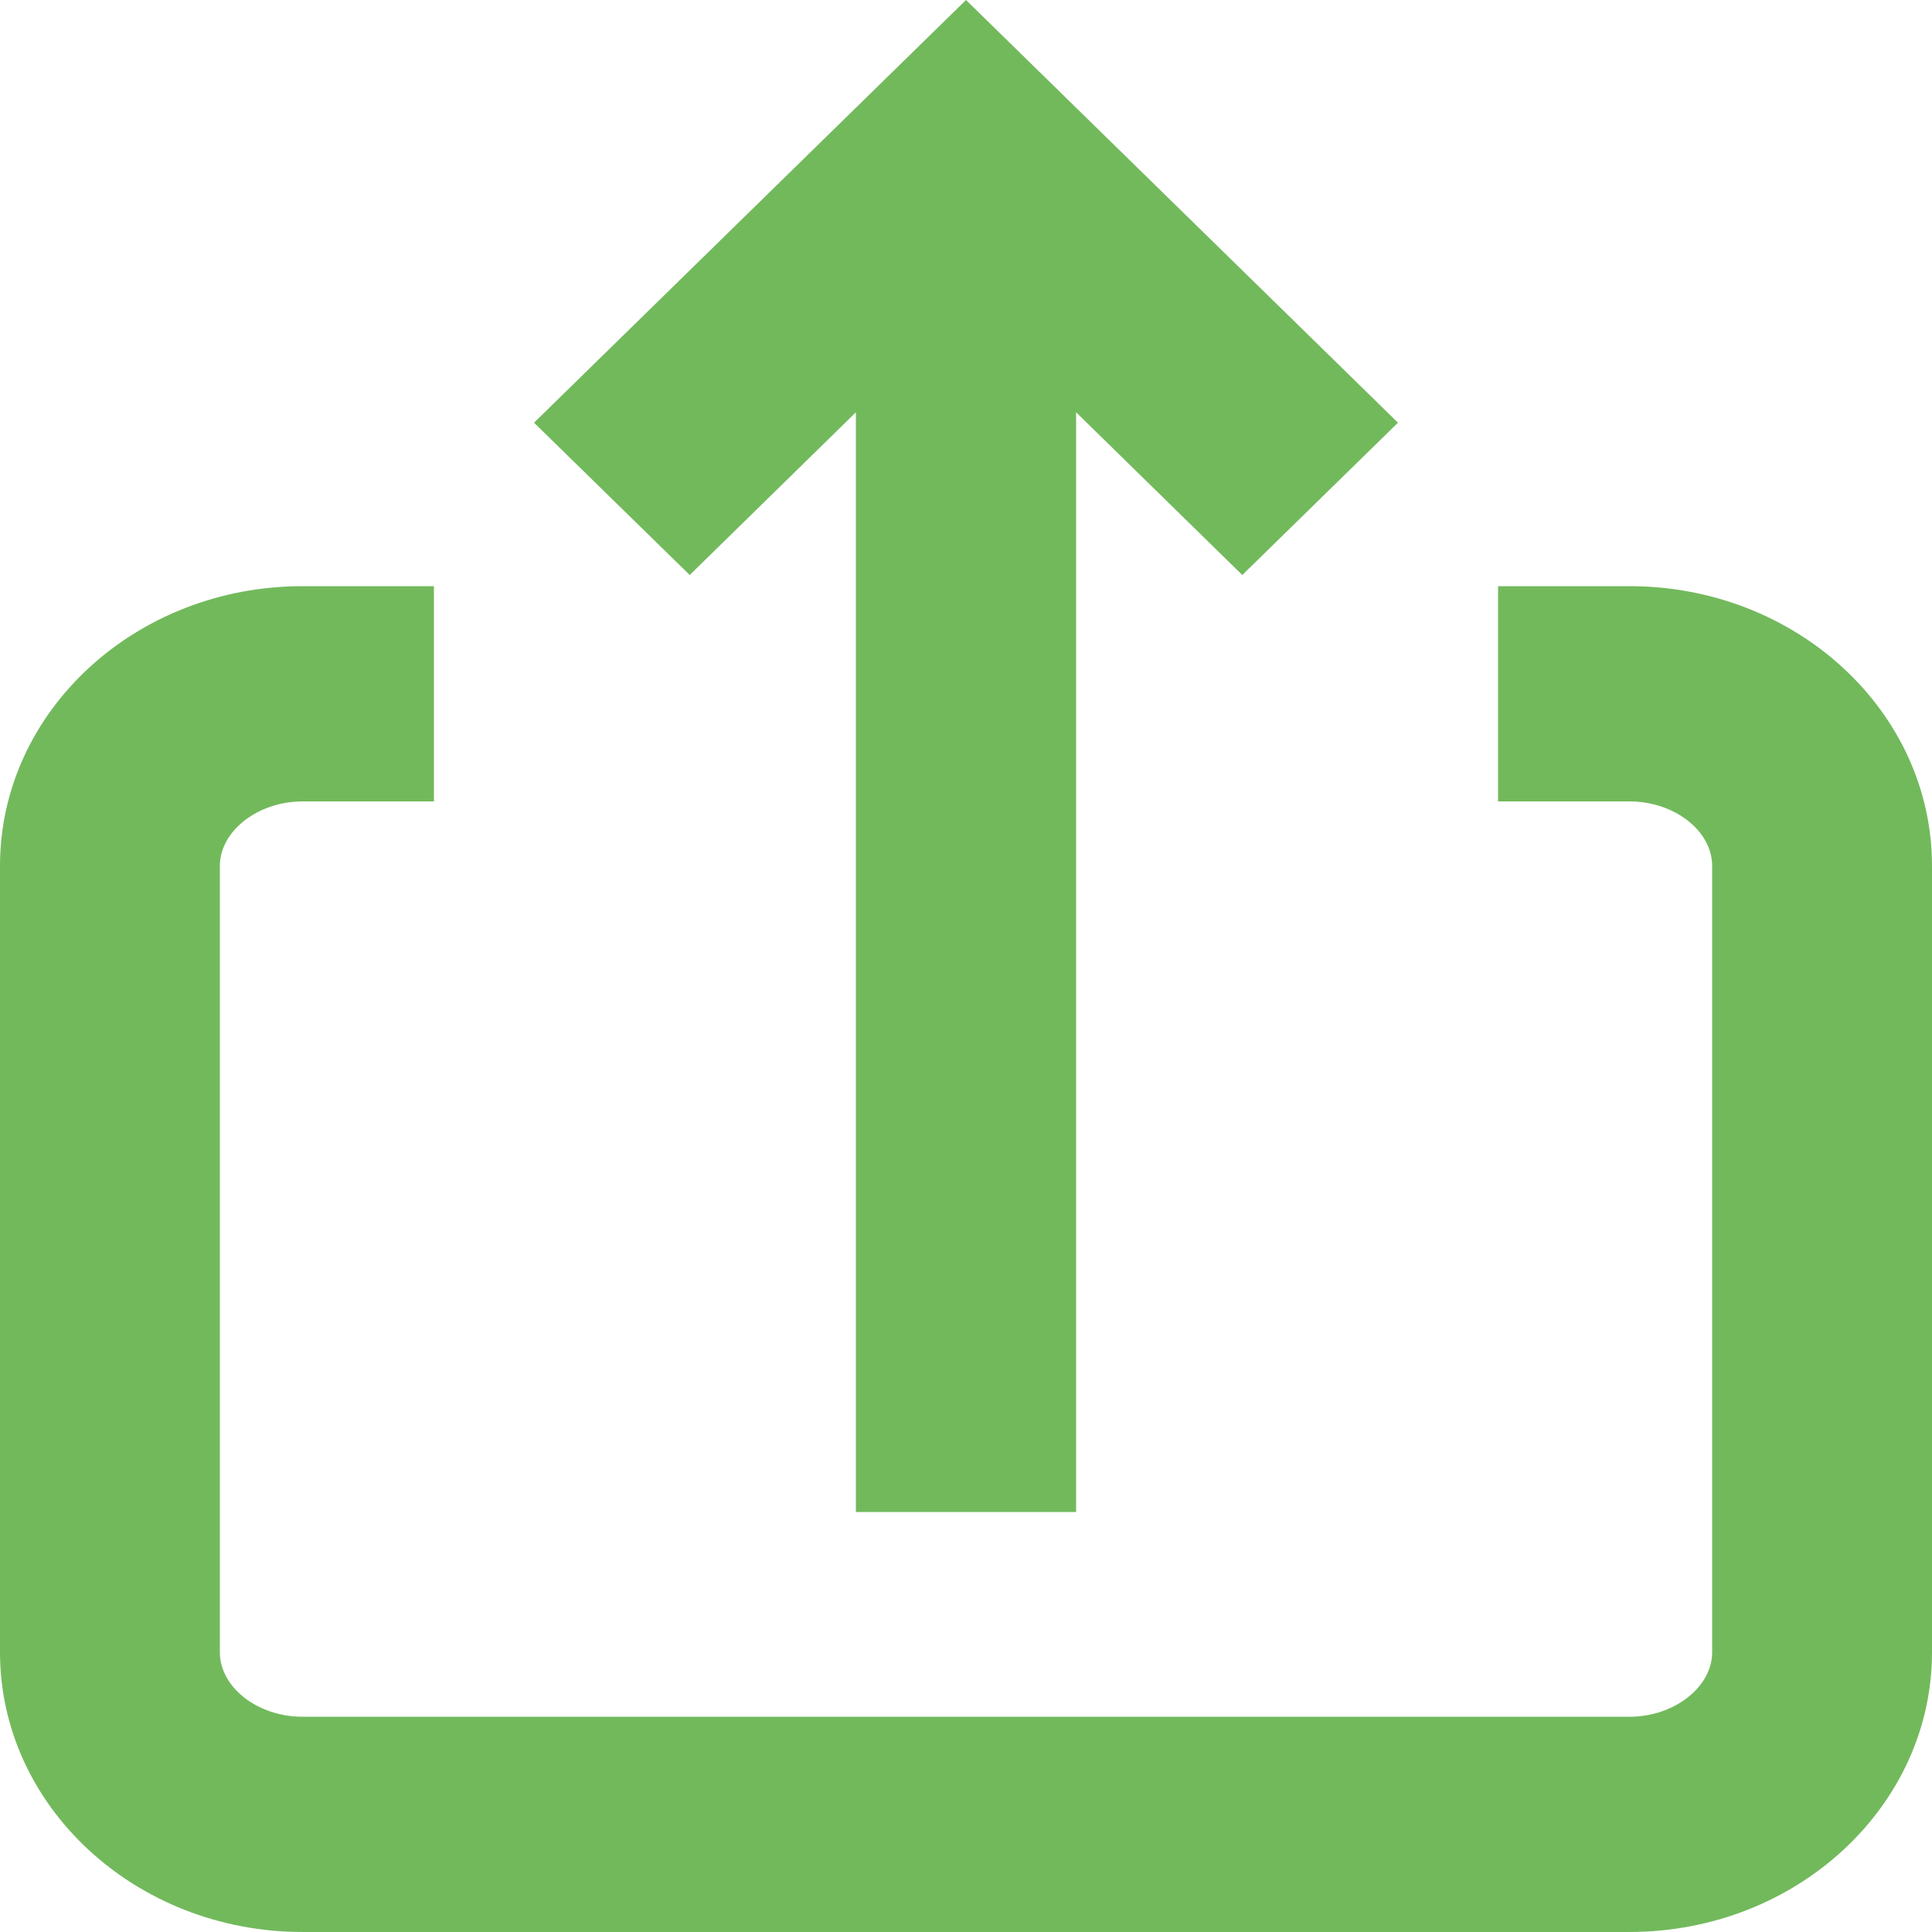
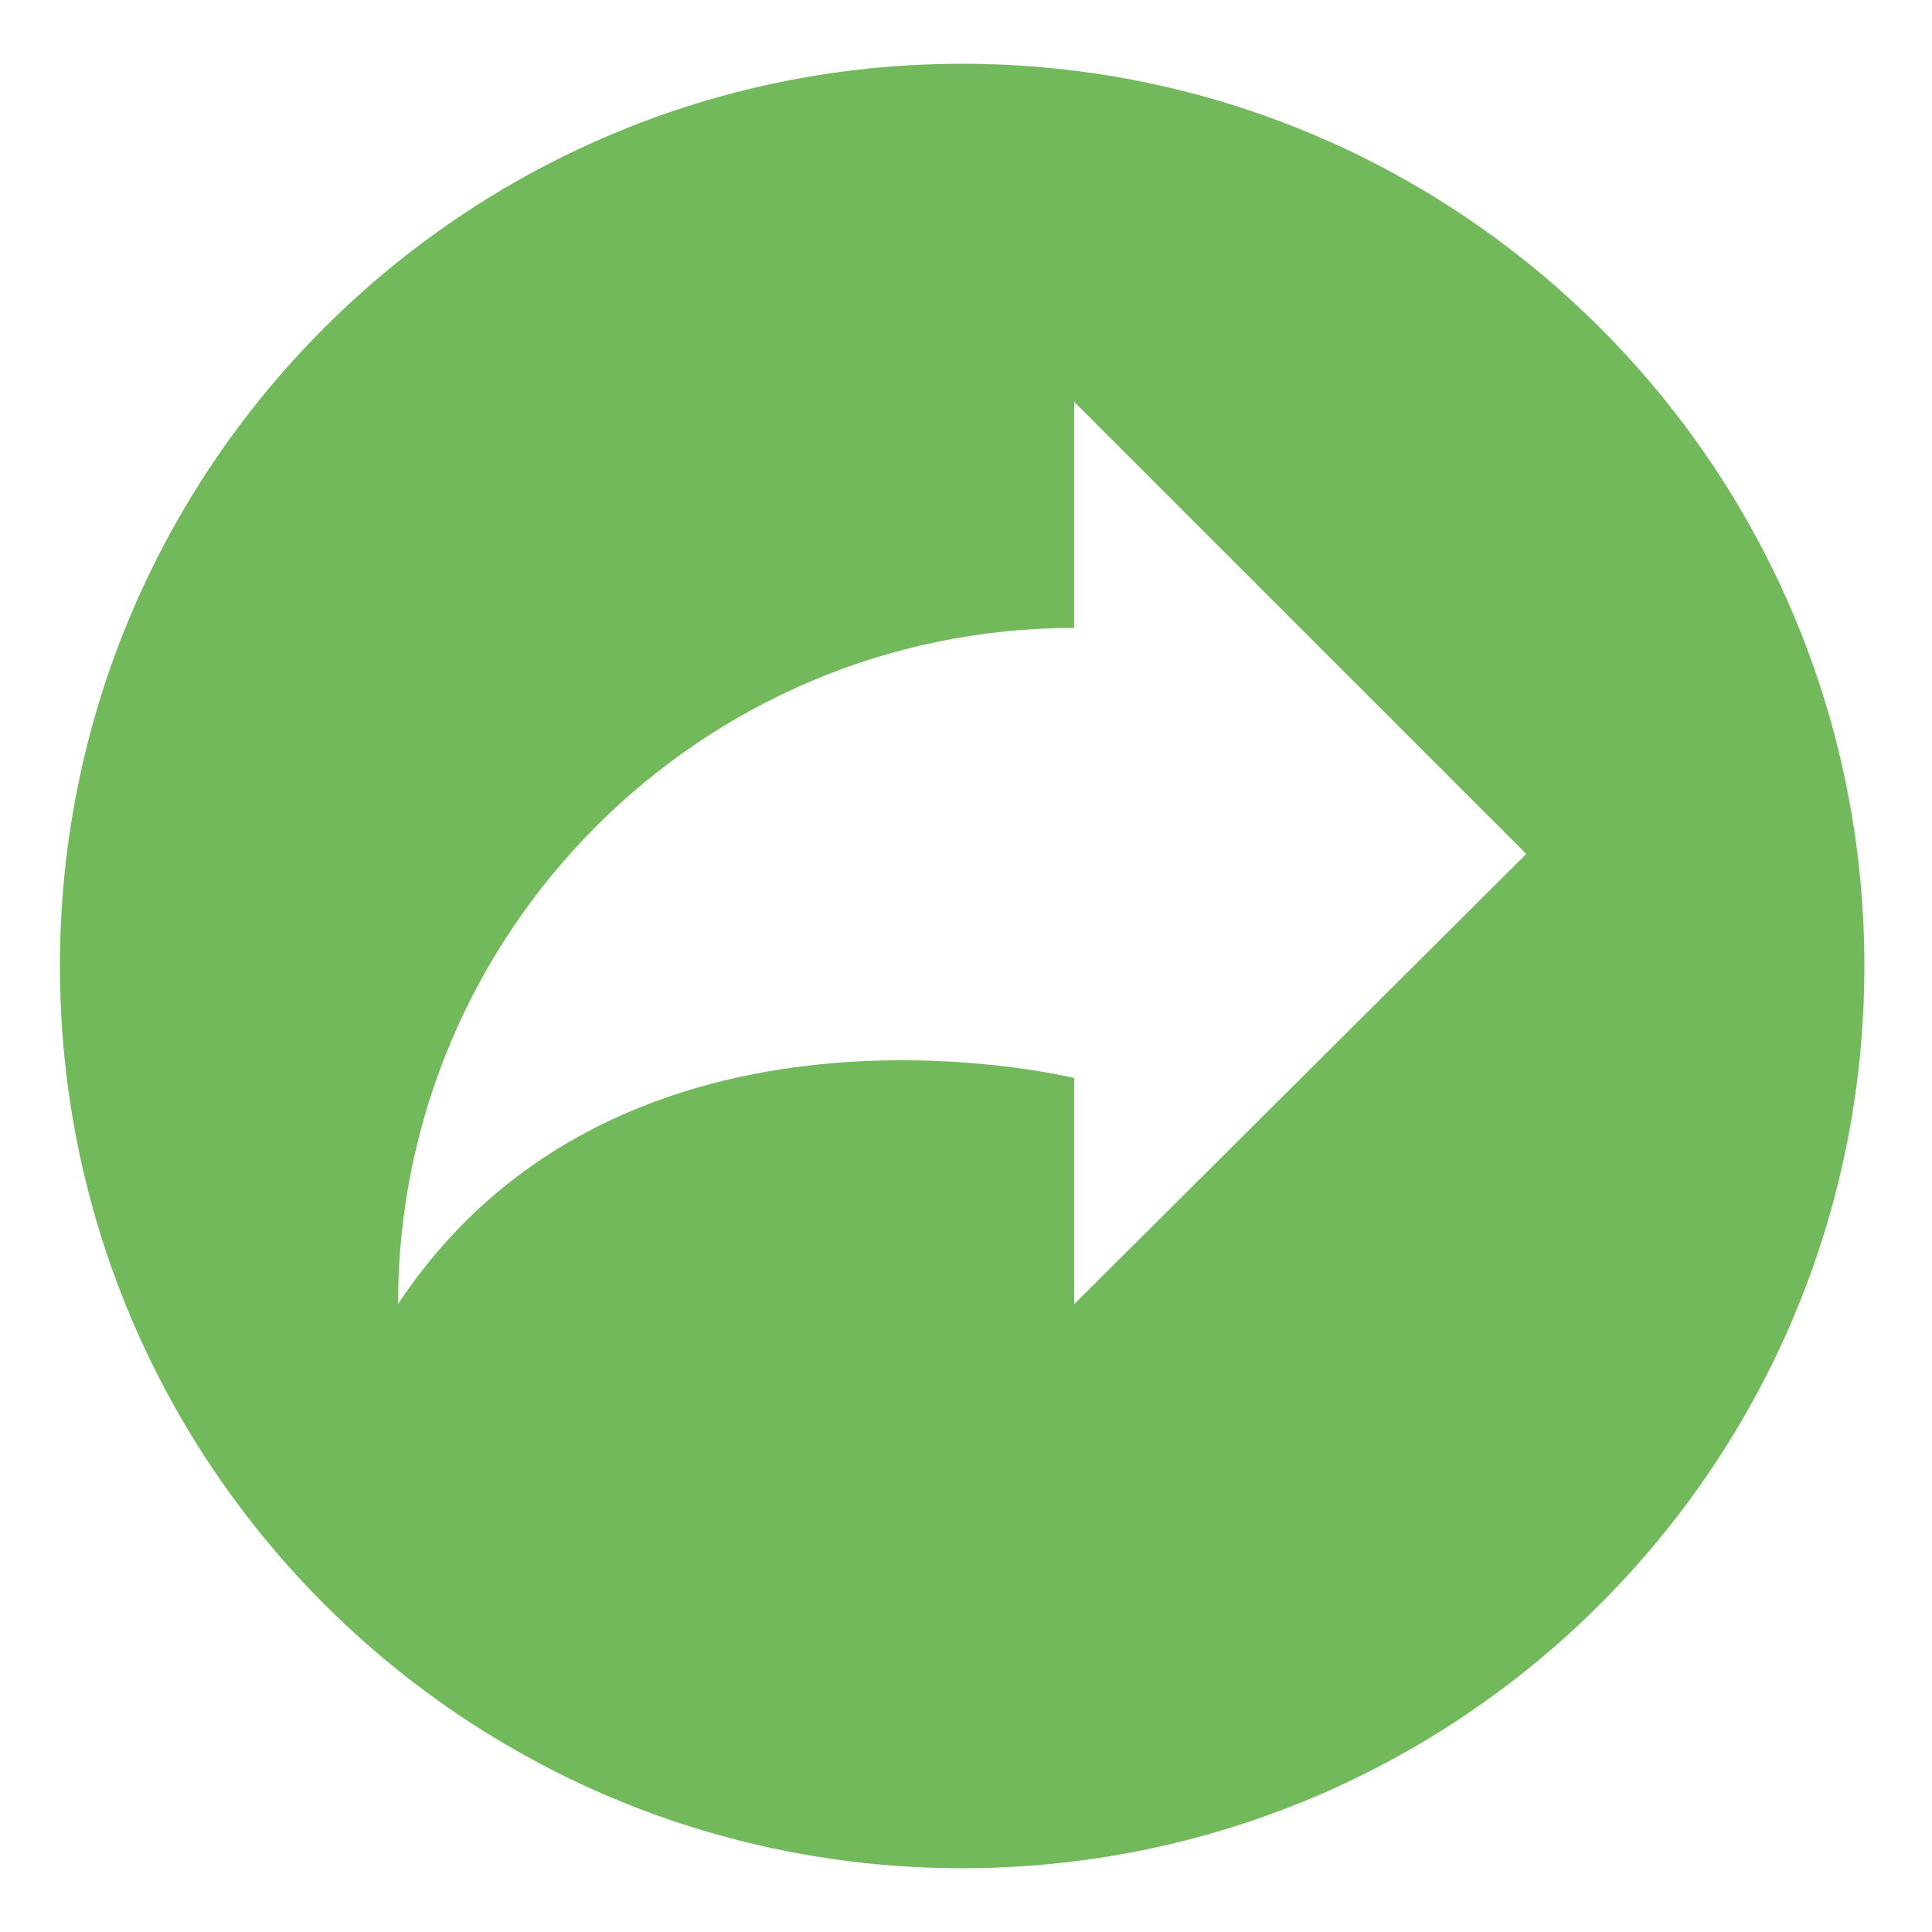
- <svg xmlns="http://www.w3.org/2000/svg" width="100px" height="100px" viewBox="0 0 100 100" version="1.1">
-   <g id="Page-1" stroke="none" stroke-width="1" fill="none" fill-rule="evenodd">
-     <g id="np_transfer_3096882_000000" fill="#72B95C" fill-rule="nonzero">
-       <path d="M84.34,30.34 L77.539,30.34 L77.539,41.481 L84.34,41.481 C86.66,41.481 88.621,43 88.621,44.821 L88.621,85.52 C88.621,87.32 86.66,88.859 84.34,88.859 L15.66,88.859 C13.34,88.859 11.379,87.34 11.379,85.52 L11.379,44.821 C11.379,43.02 13.34,41.481 15.66,41.481 L22.461,41.481 L22.461,30.34 L15.66,30.34 C7.019,30.34 0,36.82 0,44.82 L0,85.519 C0,93.499 7.019,99.999 15.66,99.999 L84.34,99.999 C92.981,99.999 100,93.499 100,85.519 L100,44.82 C100,36.82 92.981,30.34 84.34,30.34 Z" id="Path" />
-       <polygon id="Path" points="44.301 21.34 44.301 78.262 55.699 78.262 55.699 21.34 64.301 29.762 72.359 21.879 50 0 27.641 21.879 35.7 29.762" />
-     </g>
-   </g>
+ <svg xmlns="http://www.w3.org/2000/svg" fill="#72B95C" width="100pt" height="100pt" version="1.1" viewBox="0 0 100 100">
+   <path d="m49.801 3.301c-25.801 0-46.699 20.898-46.699 46.699s20.898 46.699 46.699 46.699 46.699-20.898 46.699-46.699-20.898-46.699-46.699-46.699zm5.801 64.199v-11.699s-23.398-5.801-35 11.699c0-19.301 15.699-35 35-35v-11.699l23.398 23.398z" />
</svg>
